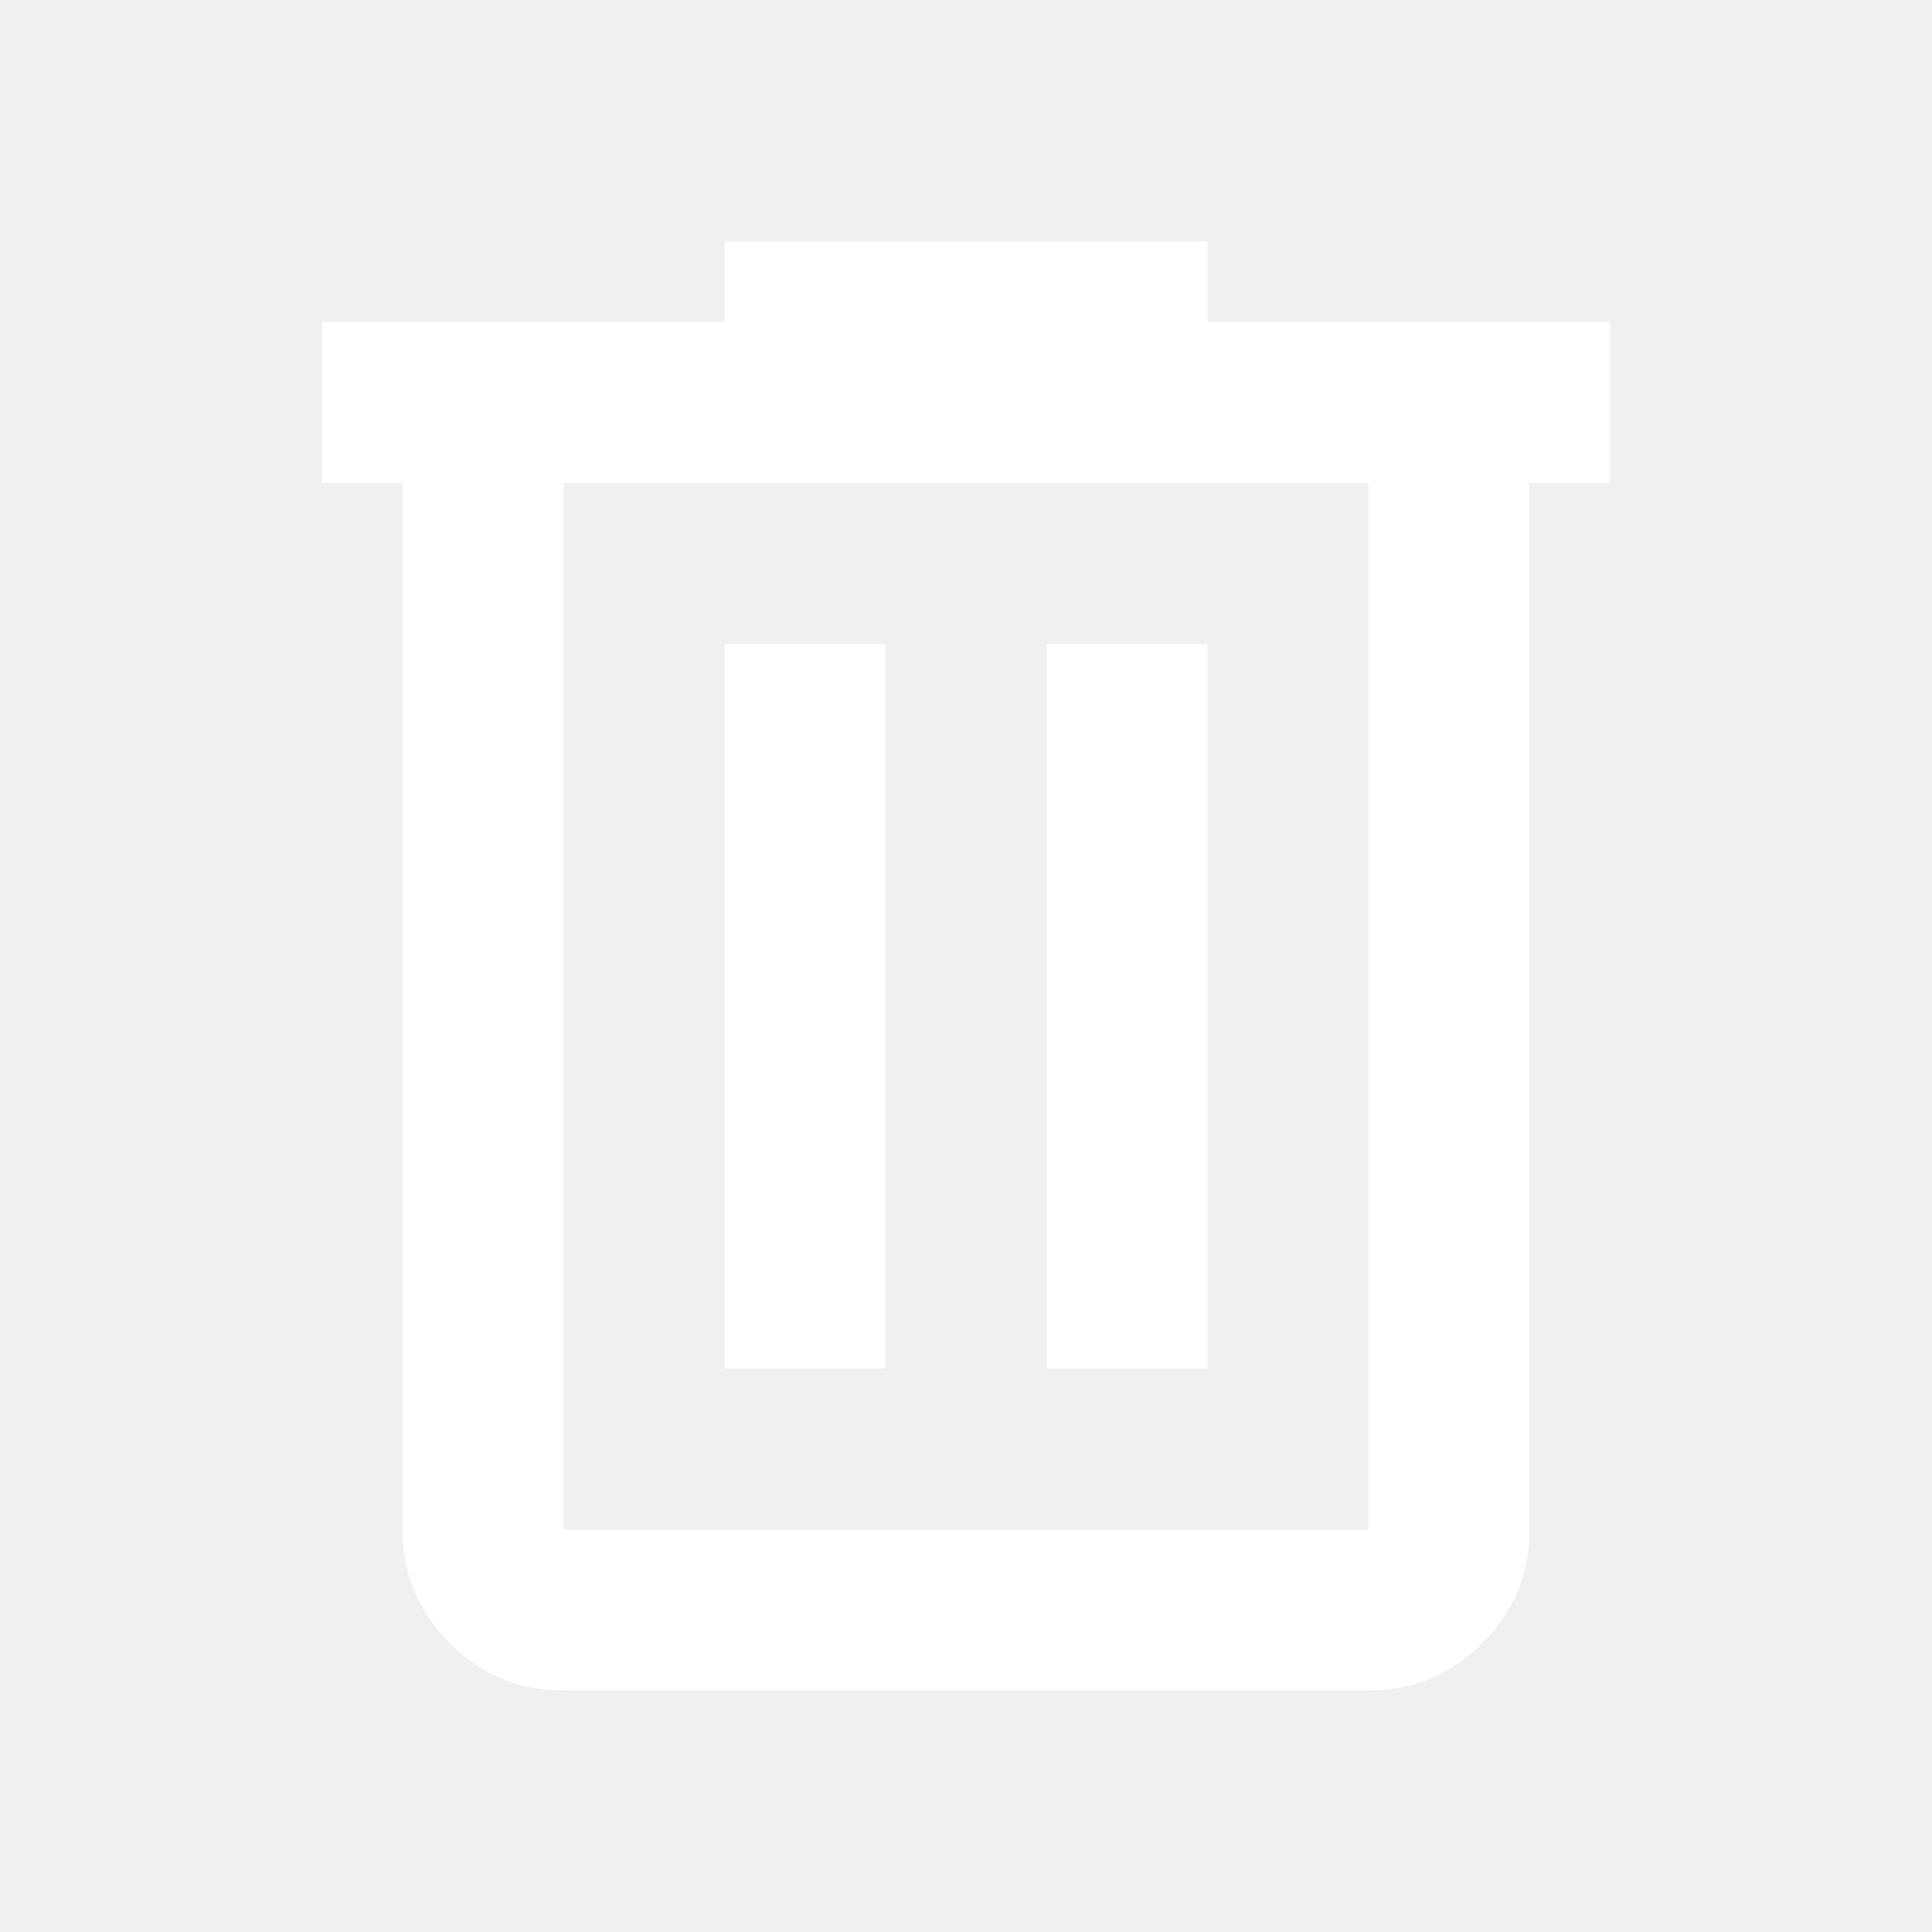
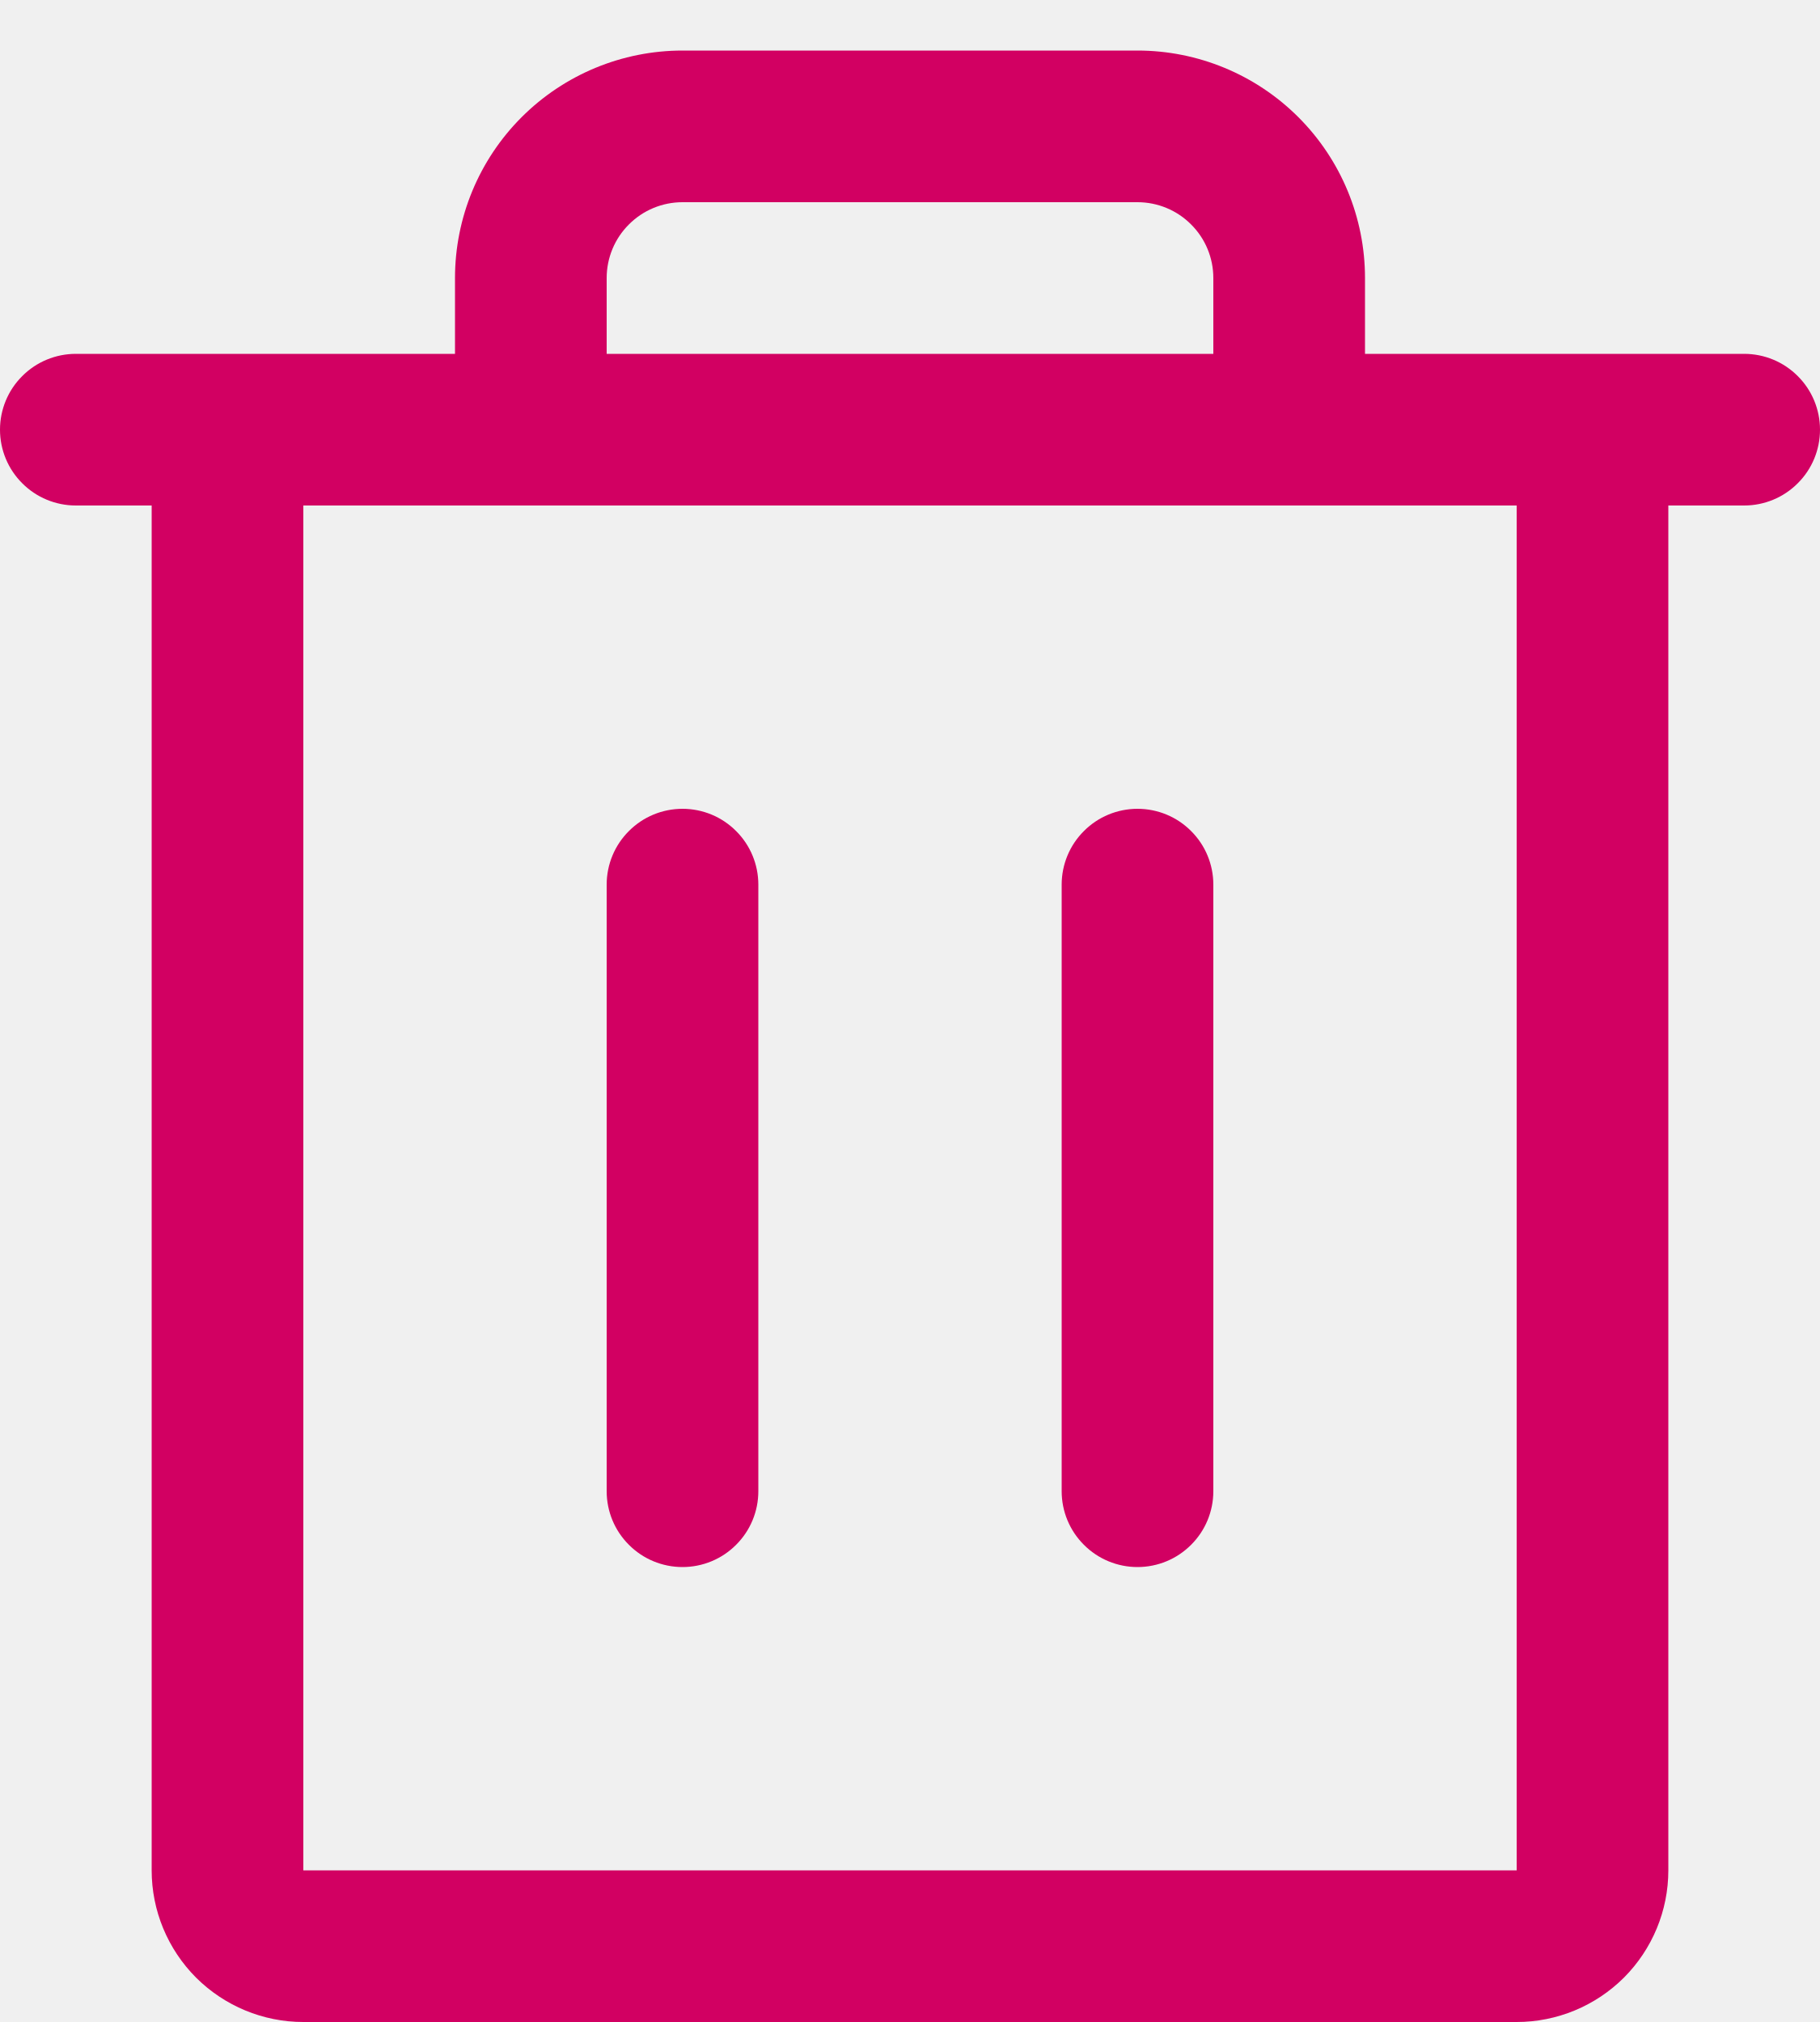
- <svg xmlns="http://www.w3.org/2000/svg" width="24" height="24" viewBox="0 0 24 24" fill="none">
-   <path d="M7 21C6.45 21 5.979 20.804 5.588 20.413C5.197 20.022 5.001 19.551 5 19V6H4V4H9V3H15V4H20V6H19V19C19 19.55 18.804 20.021 18.413 20.413C18.022 20.805 17.551 21.001 17 21H7ZM17 6H7V19H17V6ZM9 17H11V8H9V17ZM13 17H15V8H13V17Z" fill="white" />
+ <svg xmlns="http://www.w3.org/2000/svg" width="18" height="20" viewBox="0 0 18 20" fill="none">
+   <path d="M17.25 3.5H13.5V2.75C13.5 2.153 13.263 1.581 12.841 1.159C12.419 0.737 11.847 0.5 11.25 0.5H6.75C6.153 0.5 5.581 0.737 5.159 1.159C4.737 1.581 4.5 2.153 4.5 2.75V3.5H0.75C0.551 3.5 0.36 3.579 0.22 3.72C0.079 3.86 0 4.051 0 4.25C0 4.449 0.079 4.64 0.22 4.78C0.36 4.921 0.551 5 0.75 5H1.5V18.5C1.5 18.898 1.658 19.279 1.939 19.561C2.221 19.842 2.602 20 3 20H15C15.398 20 15.779 19.842 16.061 19.561C16.342 19.279 16.5 18.898 16.5 18.5V5H17.25C17.449 5 17.64 4.921 17.78 4.78C17.921 4.64 18 4.449 18 4.25C18 4.051 17.921 3.86 17.78 3.72C17.64 3.579 17.449 3.5 17.25 3.5ZM6 2.75C6 2.551 6.079 2.36 6.22 2.22C6.36 2.079 6.551 2 6.75 2H11.25C11.449 2 11.64 2.079 11.78 2.22C11.921 2.36 12 2.551 12 2.75V3.5H6V2.75ZM15 18.5H3V5H15V18.5ZM7.5 8.75V14.75C7.5 14.949 7.421 15.14 7.28 15.28C7.14 15.421 6.949 15.5 6.75 15.5C6.551 15.5 6.36 15.421 6.22 15.28C6.079 15.14 6 14.949 6 14.75V8.75C6 8.551 6.079 8.36 6.22 8.22C6.36 8.079 6.551 8 6.75 8C6.949 8 7.14 8.079 7.28 8.22C7.421 8.36 7.5 8.551 7.5 8.75ZM12 8.75V14.75C12 14.949 11.921 15.14 11.78 15.28C11.64 15.421 11.449 15.5 11.25 15.5C11.051 15.5 10.86 15.421 10.72 15.28C10.579 15.14 10.5 14.949 10.5 14.75V8.75C10.5 8.551 10.579 8.36 10.72 8.22C10.86 8.079 11.051 8 11.25 8C11.449 8 11.64 8.079 11.78 8.22C11.921 8.36 12 8.551 12 8.75Z" fill="#D20062" />
</svg>
